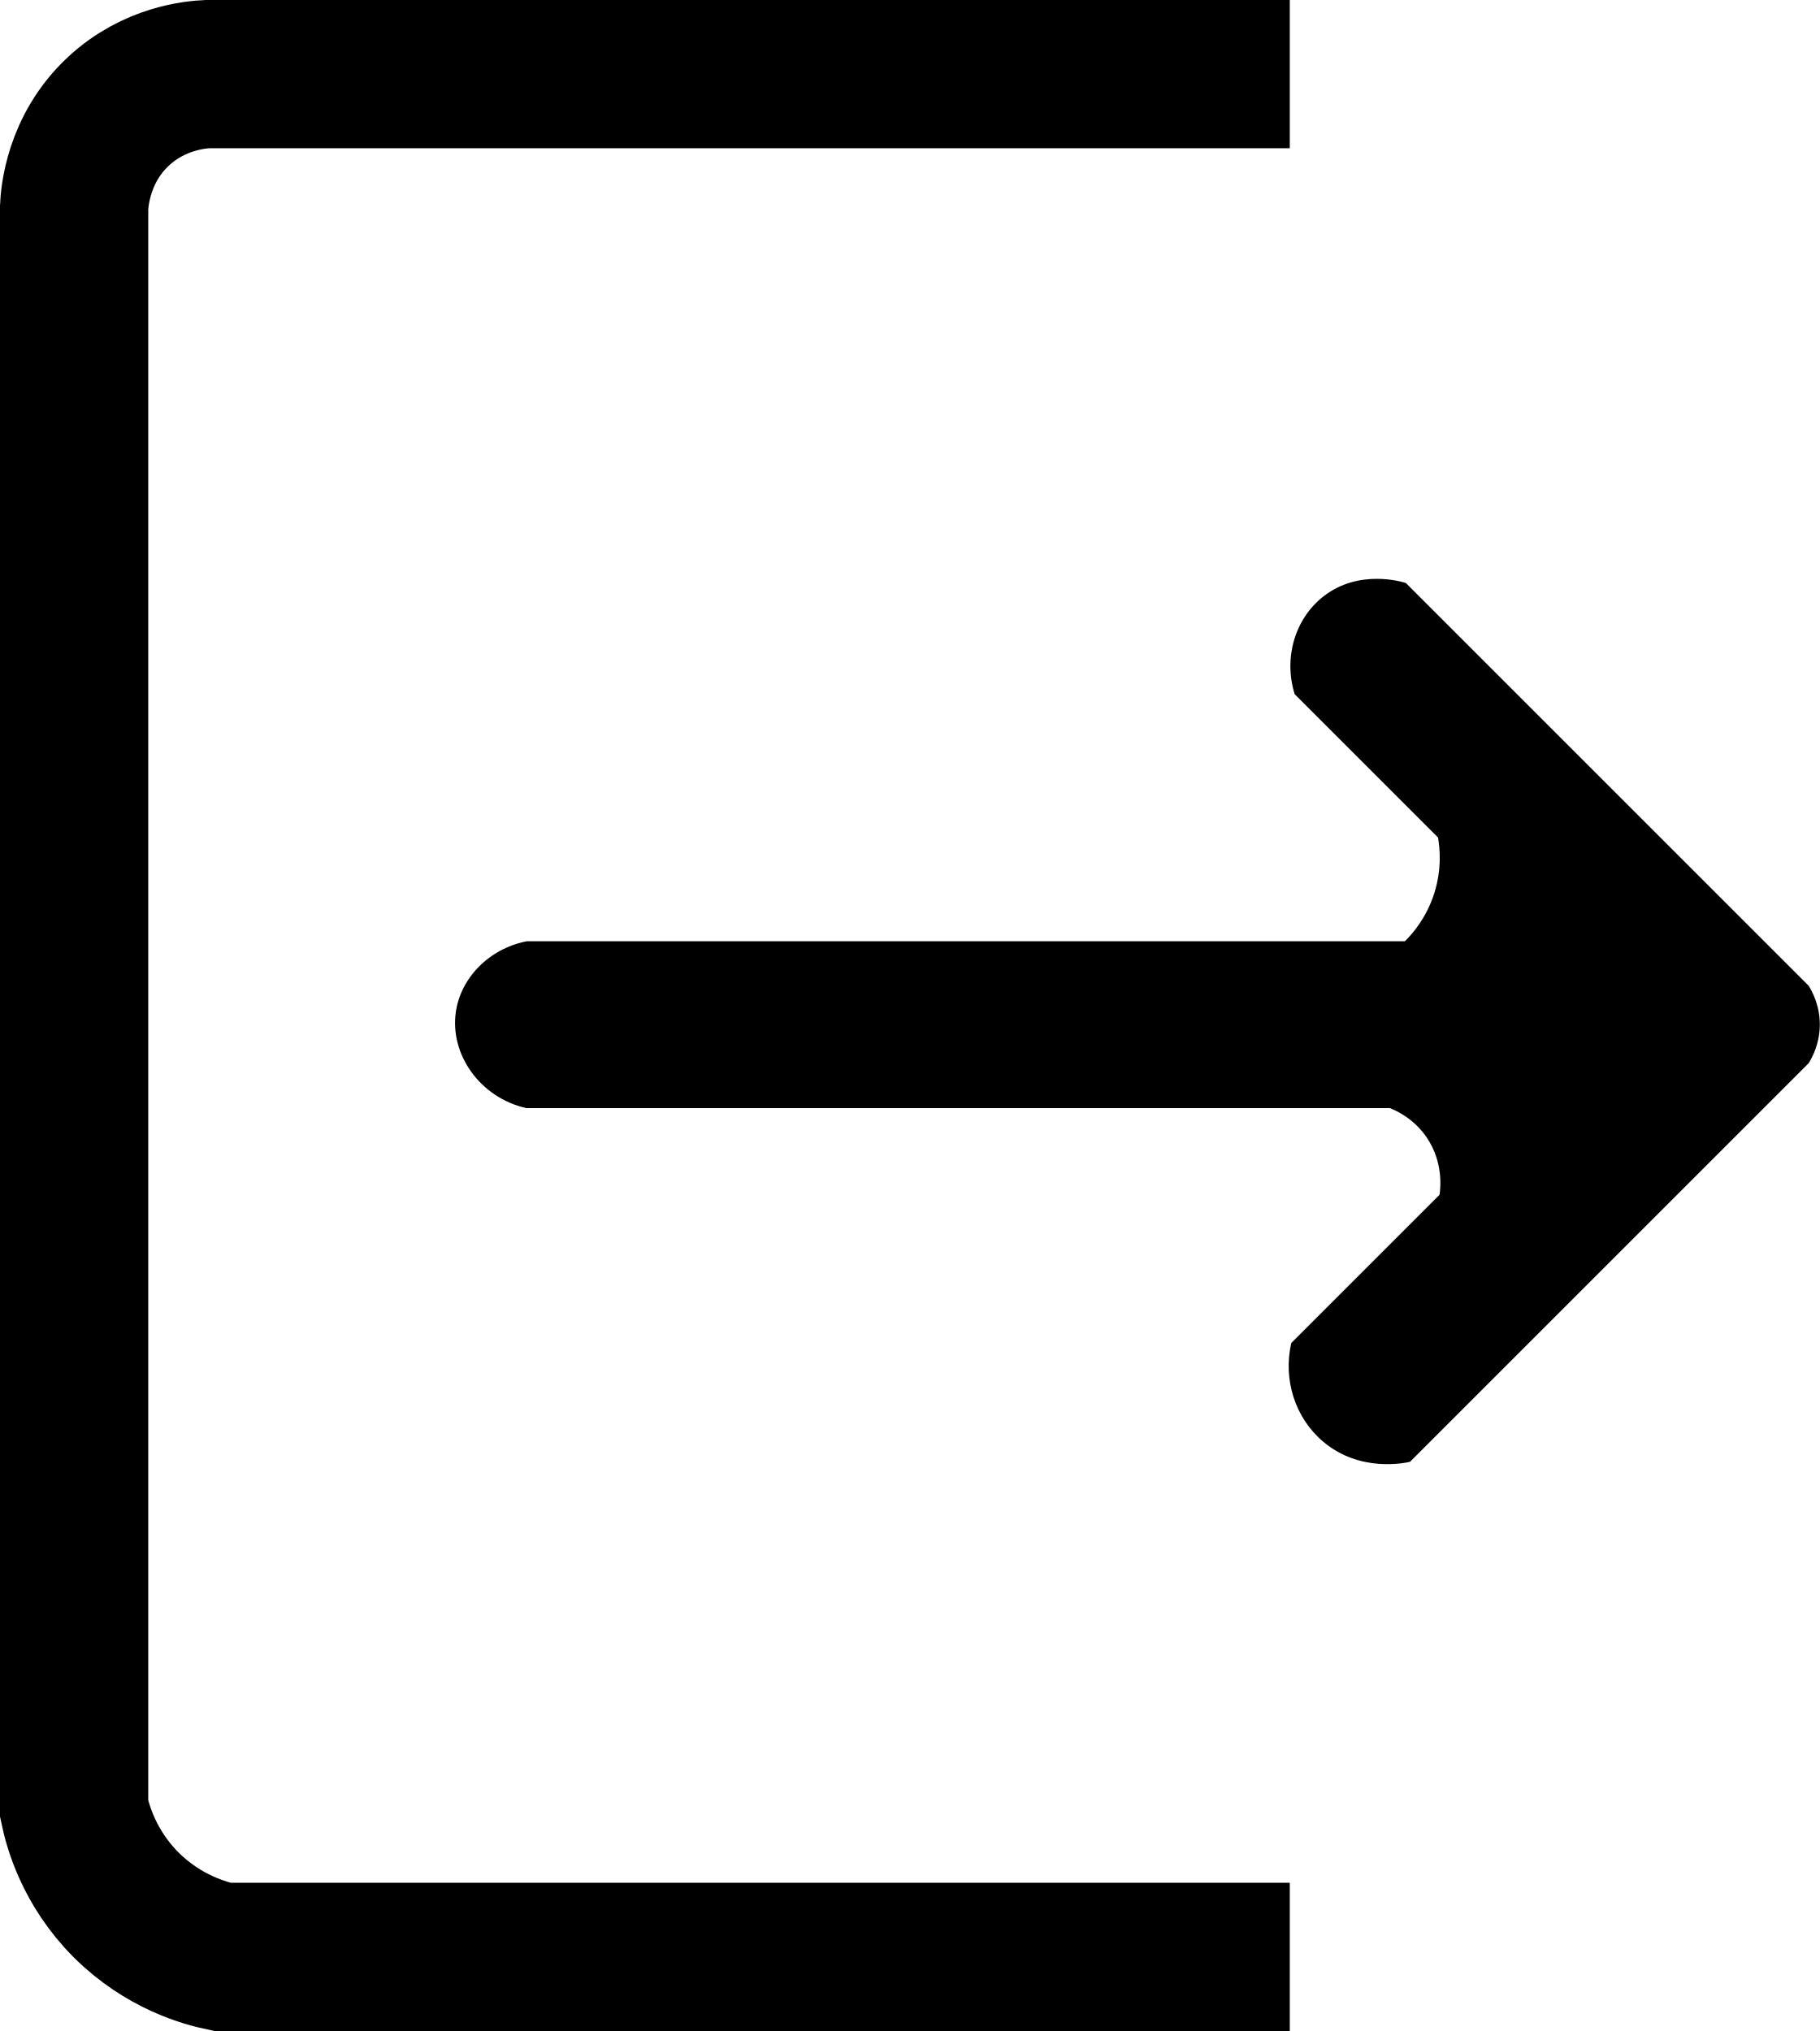
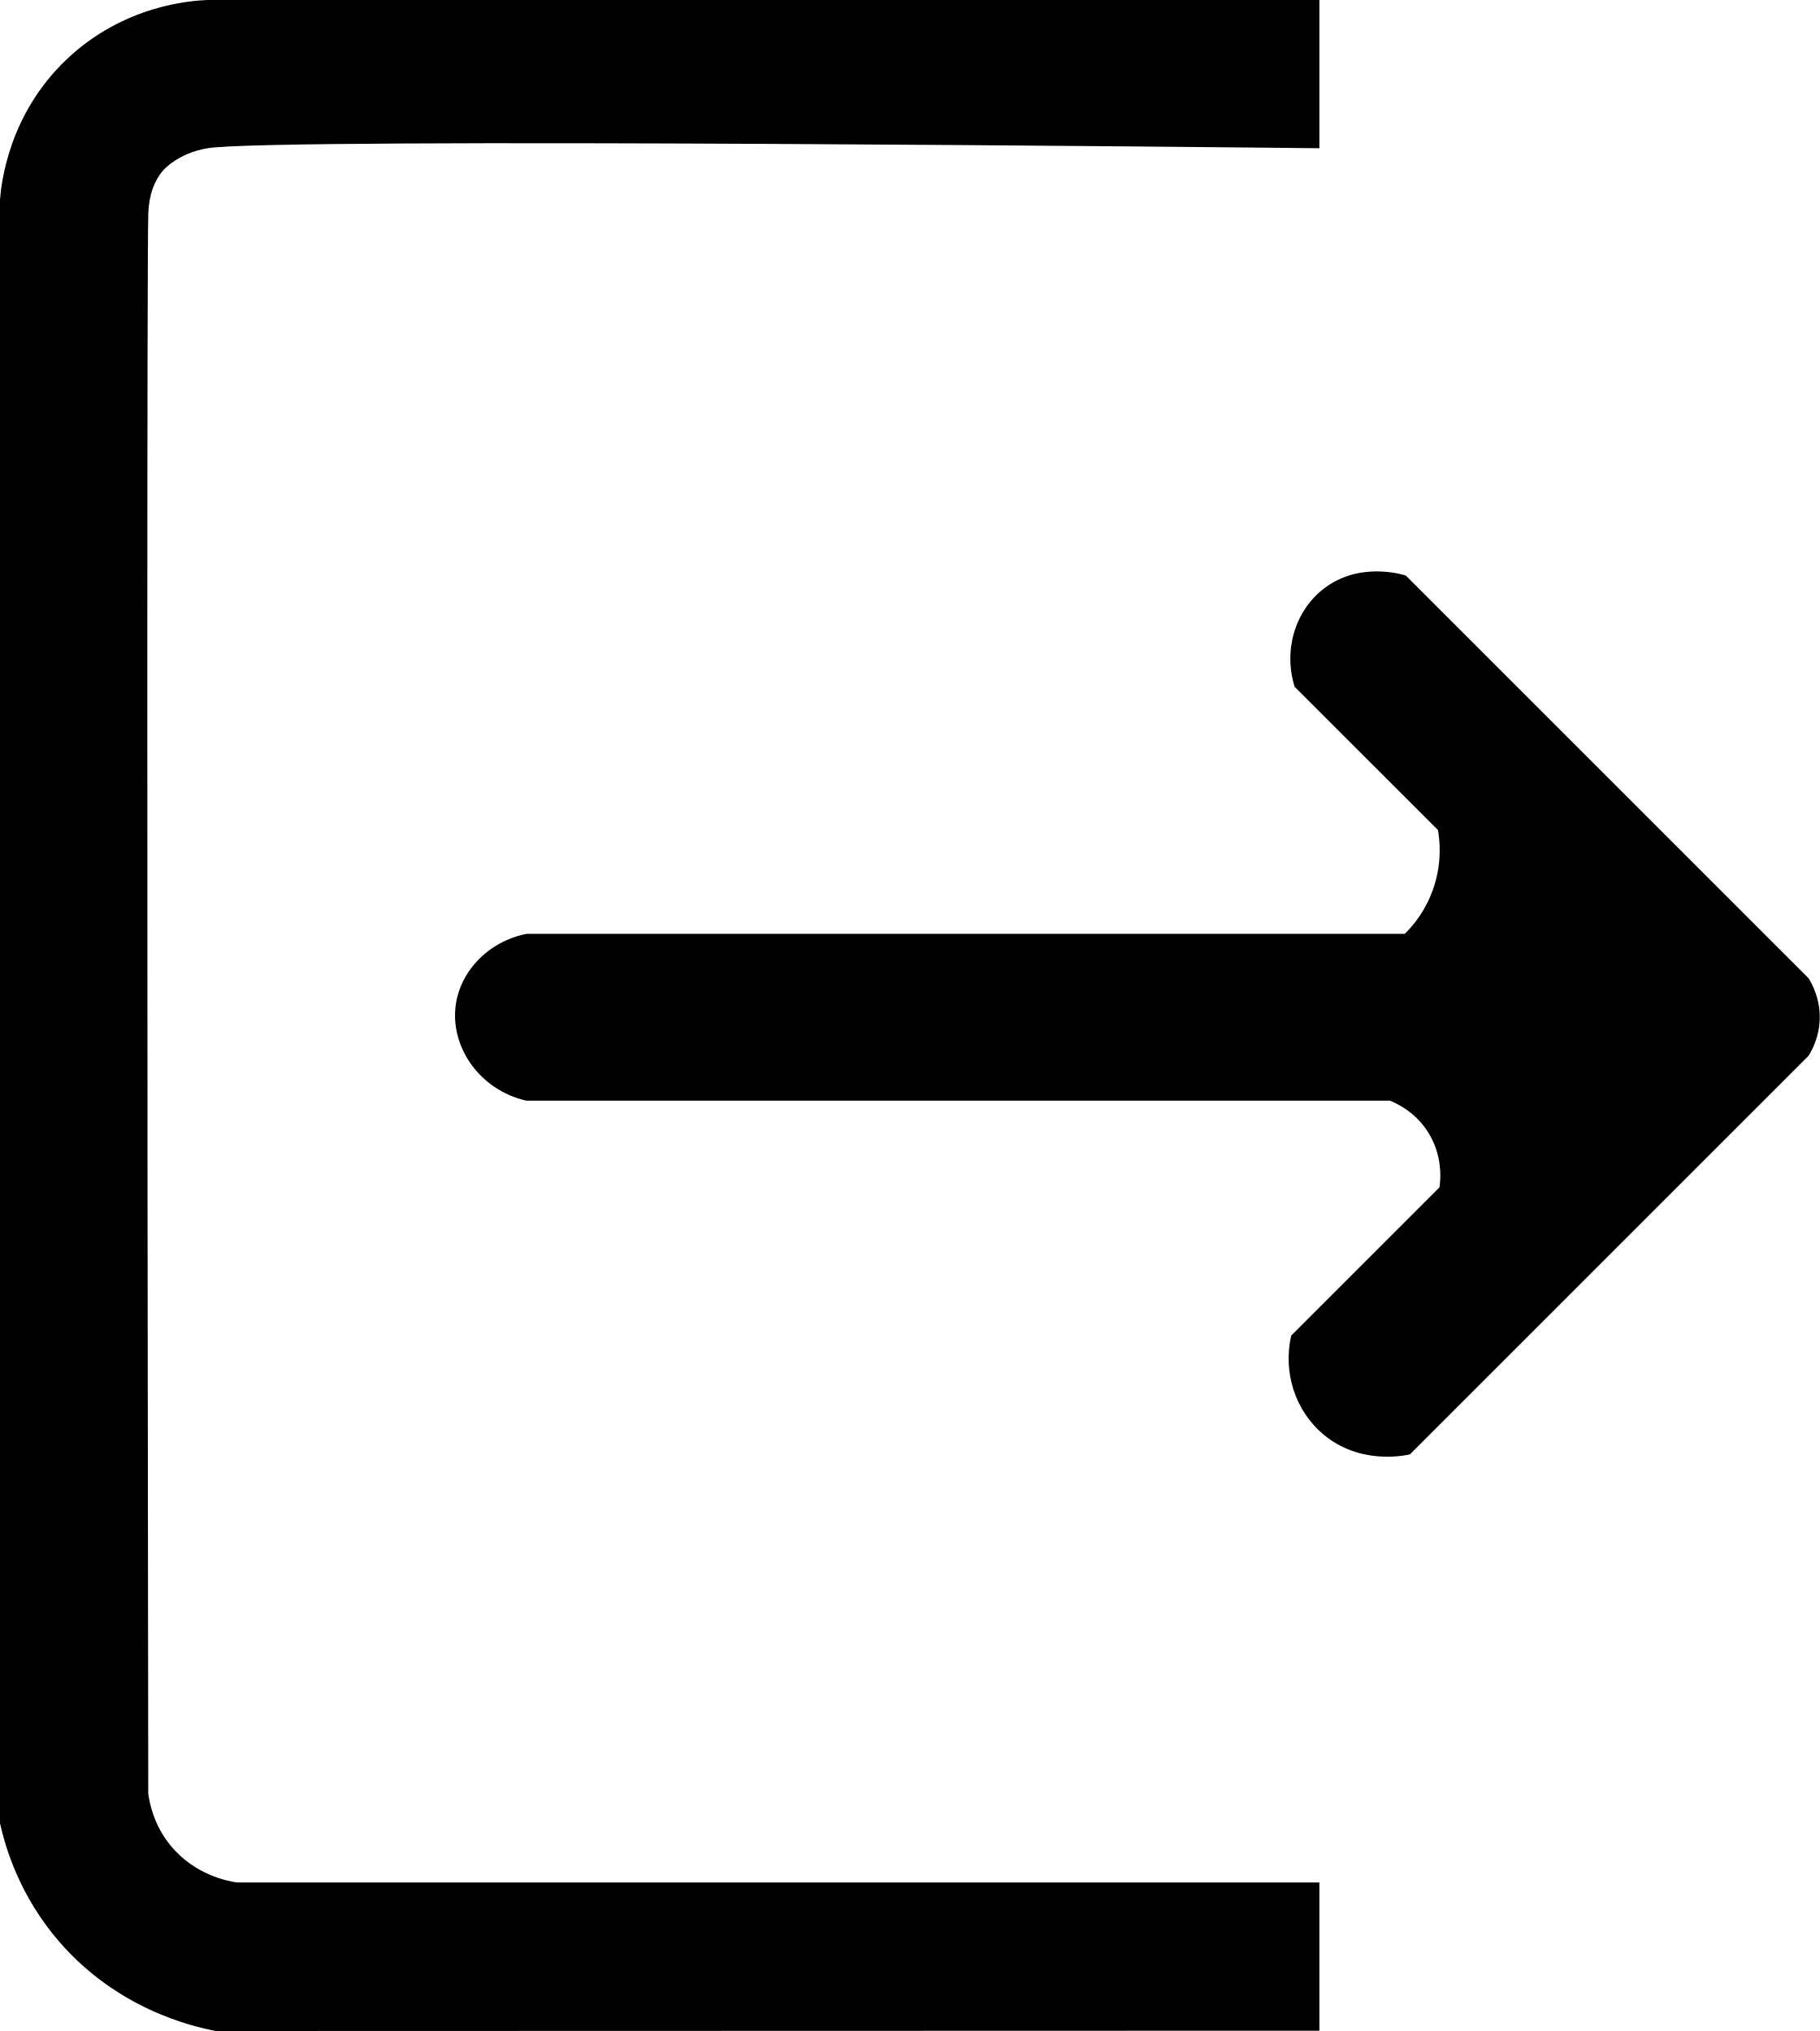
- <svg xmlns="http://www.w3.org/2000/svg" id="Capa_2" data-name="Capa 2" viewBox="0 0 245.5 274.03">
-   <defs>
-     <style>
-       .cls-1 {
-         fill: none;
-         stroke: #000;
-         stroke-miterlimit: 10;
-         stroke-width: 20px;
-       }
-     </style>
-   </defs>
+ <svg xmlns="http://www.w3.org/2000/svg" id="Capa_2" data-name="Capa 2" viewBox="0 0 245.5 274.04">
  <g id="Capa_1-2" data-name="Capa 1">
-     <path class="cls-1" d="m174,10H28c-1.54.07-7.16.51-12,5-5.49,5.09-5.94,11.66-6,13v216.06c.47,2.24,1.97,7.9,7,12.94,5.05,5.05,10.73,6.56,12.97,7.03h144.03" />
-     <path d="m71,127h118.53c1-.99,2.91-3.14,3.97-6.5,1.04-3.3.74-6.11.5-7.5-6.45-6.45-12.89-12.89-19.34-19.34-1.52-4.9.03-10.15,3.84-13.16,4.82-3.8,10.69-1.99,11.16-1.84,18.11,18.11,36.23,36.23,54.34,54.34.47.76,1.58,2.75,1.5,5.5-.07,2.43-1.02,4.18-1.5,4.95l-53.78,53.78c-.67.16-6.76,1.48-11.72-2.72-3.77-3.19-5.43-8.34-4.3-13.3,6.67-6.67,13.33-13.33,20-20,.13-.85.55-4.35-1.7-7.7-1.72-2.55-4.06-3.63-5-4h-116.5c-6.33-1.44-10.34-7.33-9.5-13,.68-4.61,4.49-8.49,9.5-9.5Z" />
+     <path d="m71,126h118.53c1-.99,2.91-3.14,3.97-6.5,1.04-3.3.74-6.11.5-7.5-6.45-6.45-12.89-12.89-19.34-19.34-1.52-4.9.03-10.15,3.84-13.16,4.82-3.8,10.69-1.99,11.16-1.84,18.11,18.11,36.23,36.23,54.34,54.34.47.76,1.58,2.75,1.5,5.5-.07,2.43-1.02,4.18-1.5,4.95-17.93,17.93-35.85,35.85-53.78,53.78-.67.16-6.76,1.48-11.72-2.72-3.77-3.19-5.43-8.34-4.3-13.3,6.67-6.67,13.33-13.33,20-20,.13-.85.55-4.35-1.7-7.7-1.72-2.55-4.06-3.63-5-4h-116.5c-6.33-1.44-10.34-7.33-9.5-13,.68-4.61,4.49-8.49,9.5-9.5Z" />
+     <path d="m178,20c-6.57-.07-141.13-1.49-150,0-4.02.67-6,3-6,3-1.74,2.04-1.96,4.6-2,6-.16,5.76-.18,93.25,0,213,.18,1.35.76,4.25,3,7,3.31,4.05,7.85,4.84,9,5h146v20c-49.63.01-99.26.03-148.88.04-3.3-.63-13.28-2.98-21.12-12.04-5.3-6.13-7.24-12.57-8-16V26.96c.17-2.18,1.12-11.48,9-18.96C16.7.69,25.76.09,28,0h150v20Z" />
  </g>
</svg>
